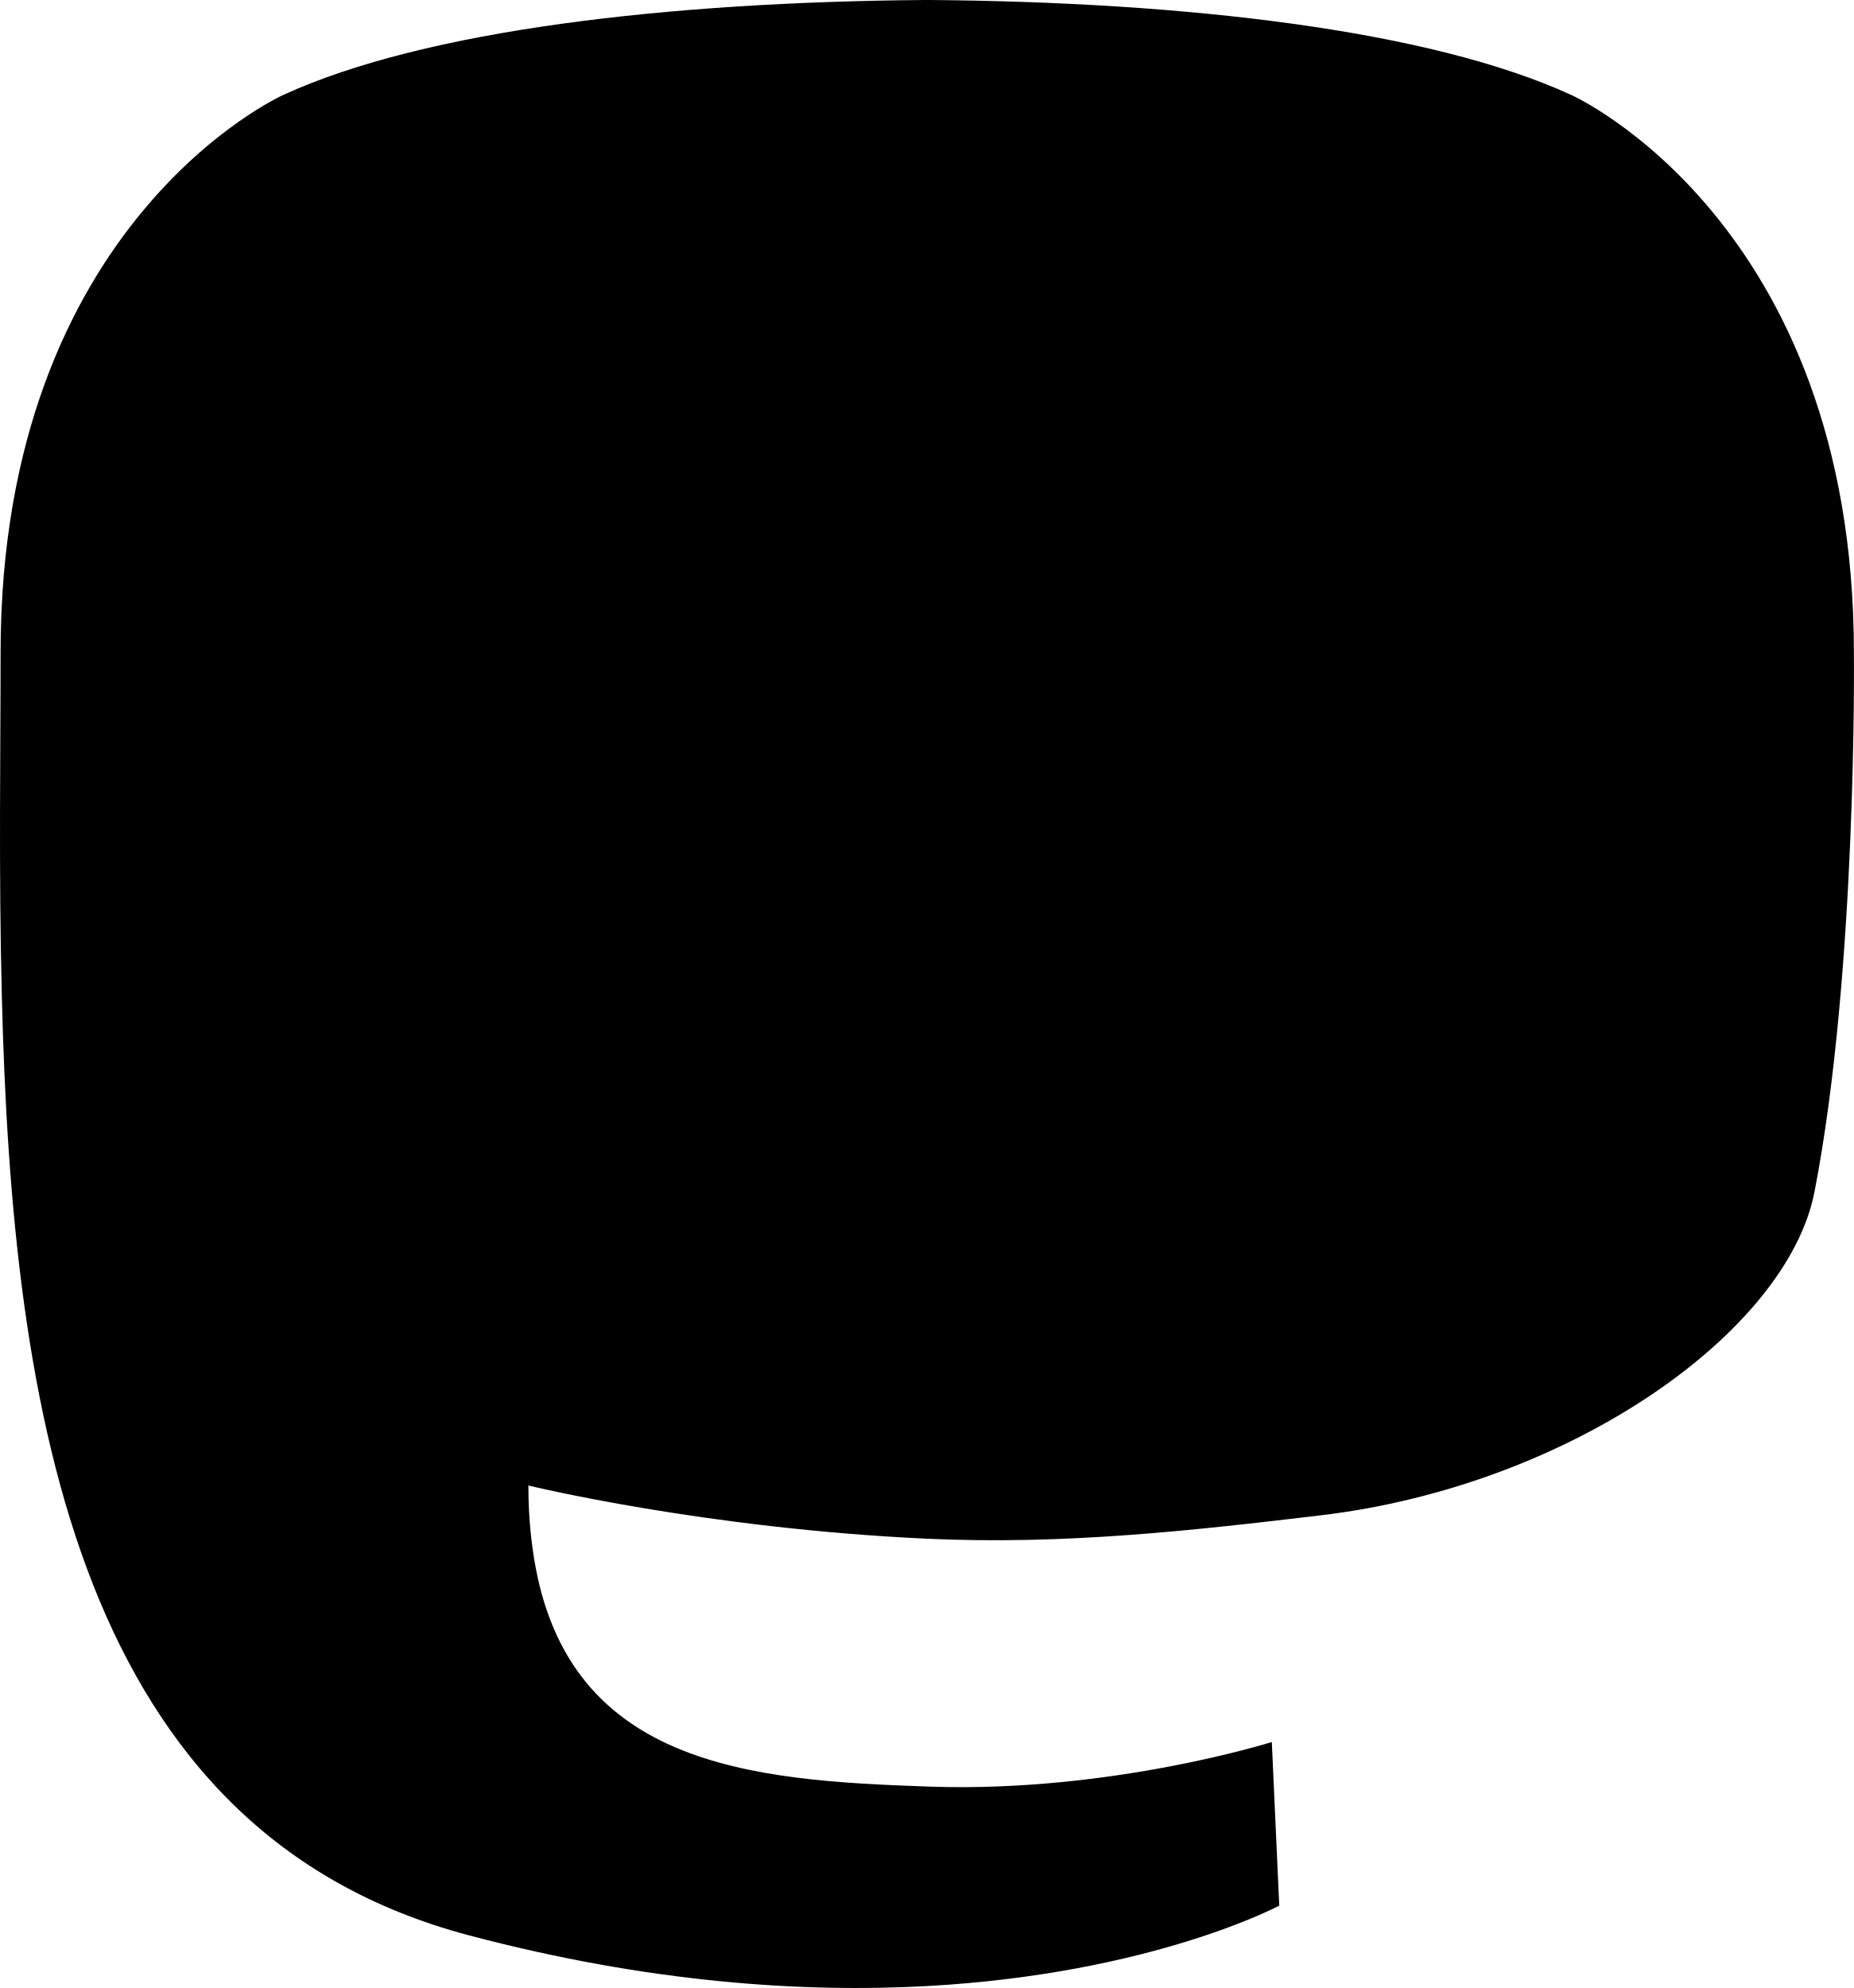
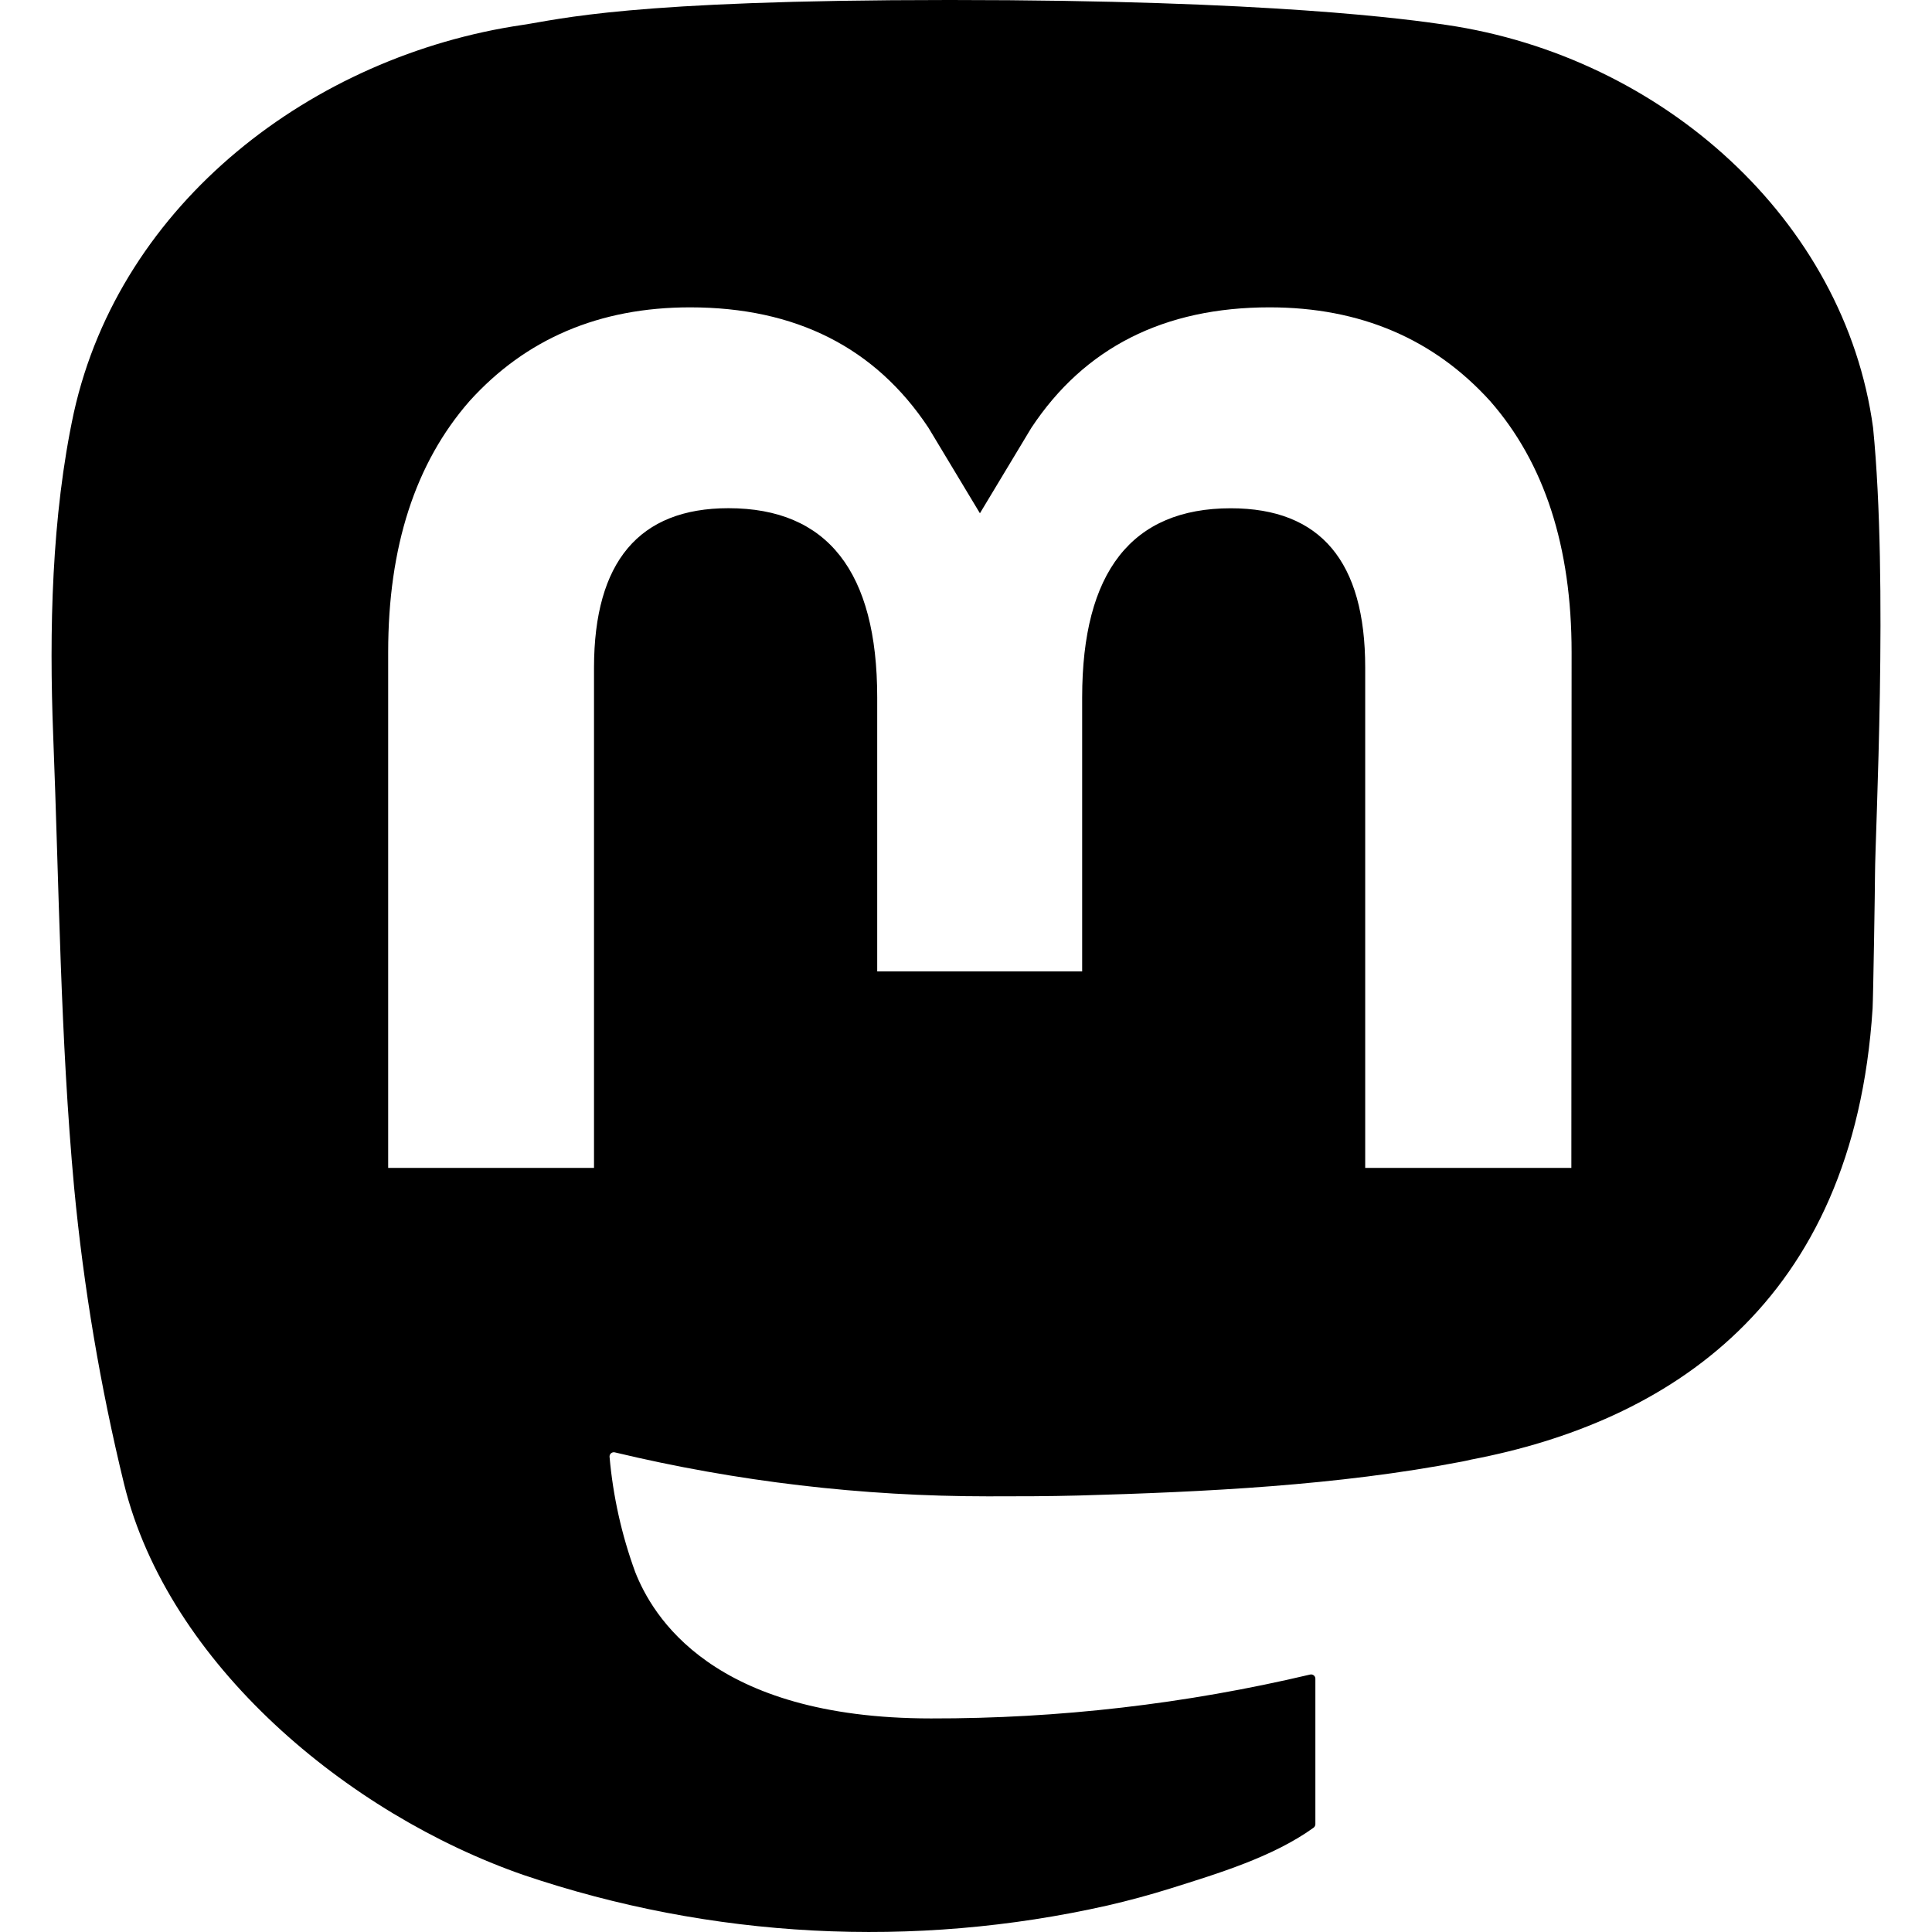
- <svg xmlns="http://www.w3.org/2000/svg" class="h-6 w-6 hover:text-[#2b90d9]" viewBox="0 0 216.414 232.01">
-   <path fill="currentColor" d="M211.807 139.088c-3.181 16.366-28.492 34.278-57.562 37.749-15.159 1.809-30.084 3.471-45.999 2.741-26.027-1.192-46.565-6.213-46.565-6.213 0 2.534.156 4.946.469 7.202 3.384 25.686 25.47 27.225 46.391 27.942 21.116.723 39.919-5.206 39.919-5.206l.868 19.09s-14.77 7.931-41.081 9.39c-14.509.797-32.524-.365-53.506-5.919C9.232 213.82 1.406 165.311.209 116.091c-.365-14.614-.14-28.394-.14-39.919 0-50.33 32.976-65.082 32.976-65.082C49.672 3.454 78.204.242 107.865 0h.729c29.661.242 58.211 3.454 74.838 11.09 0 0 32.975 14.752 32.975 65.082 0 0 .414 37.134-4.599 62.915" />
-   <path class="text-black" d="M177.51 80.077v60.941h-24.144v-59.15c0-12.469-5.246-18.797-15.74-18.797-11.602 0-17.418 7.508-17.418 22.352v32.376H96.207V85.423c0-14.845-5.816-22.352-17.419-22.352-10.494 0-15.74 6.329-15.74 18.797v59.15H38.905V80.077c0-12.455 3.171-22.352 9.541-29.675 6.569-7.322 15.171-11.076 25.85-11.076 12.355 0 21.711 4.749 27.898 14.248l6.014 10.081 6.015-10.081c6.185-9.499 15.541-14.248 27.898-14.248 10.678 0 19.28 3.754 25.85 11.076 6.369 7.322 9.54 17.22 9.54 29.675" />
+ <svg xmlns="http://www.w3.org/2000/svg" class="h-6 w-6 hover:text-[#6364FF]" role="img" viewBox="0 0 24 24" fill="currentColor">
+   <path d="M23.268 5.313c-.35-2.578-2.617-4.61-5.304-5.004C17.51.242 15.792 0 11.813 0h-.03c-3.98 0-4.835.242-5.288.309C3.882.692 1.496 2.518.917 5.127.64 6.412.61 7.837.661 9.143c.074 1.874.088 3.745.26 5.611.118 1.24.325 2.47.62 3.68.55 2.237 2.777 4.098 4.96 4.857 2.336.792 4.849.923 7.256.38.265-.061.527-.132.786-.213.585-.184 1.27-.39 1.774-.753a.057.057 0 0 0 .023-.043v-1.809a.052.052 0 0 0-.02-.041.053.053 0 0 0-.046-.01 20.282 20.282 0 0 1-4.709.545c-2.73 0-3.463-1.284-3.674-1.818a5.593 5.593 0 0 1-.319-1.433.053.053 0 0 1 .066-.054c1.517.363 3.072.546 4.632.546.376 0 .75 0 1.125-.01 1.57-.044 3.224-.124 4.768-.422.038-.008.077-.015.11-.024 2.435-.464 4.753-1.92 4.989-5.604.008-.145.03-1.52.03-1.67.002-.512.167-3.63-.024-5.545zm-3.748 9.195h-2.561V8.29c0-1.309-.55-1.976-1.67-1.976-1.23 0-1.846.79-1.846 2.35v3.403h-2.546V8.663c0-1.56-.617-2.35-1.848-2.35-1.112 0-1.668.668-1.67 1.977v6.218H4.822V8.102c0-1.31.337-2.35 1.011-3.12.696-.77 1.608-1.164 2.74-1.164 1.311 0 2.302.5 2.962 1.498l.638 1.06.638-1.06c.66-.999 1.65-1.498 2.96-1.498 1.13 0 2.043.395 2.74 1.164.675.77 1.012 1.81 1.012 3.12z" />
</svg>
